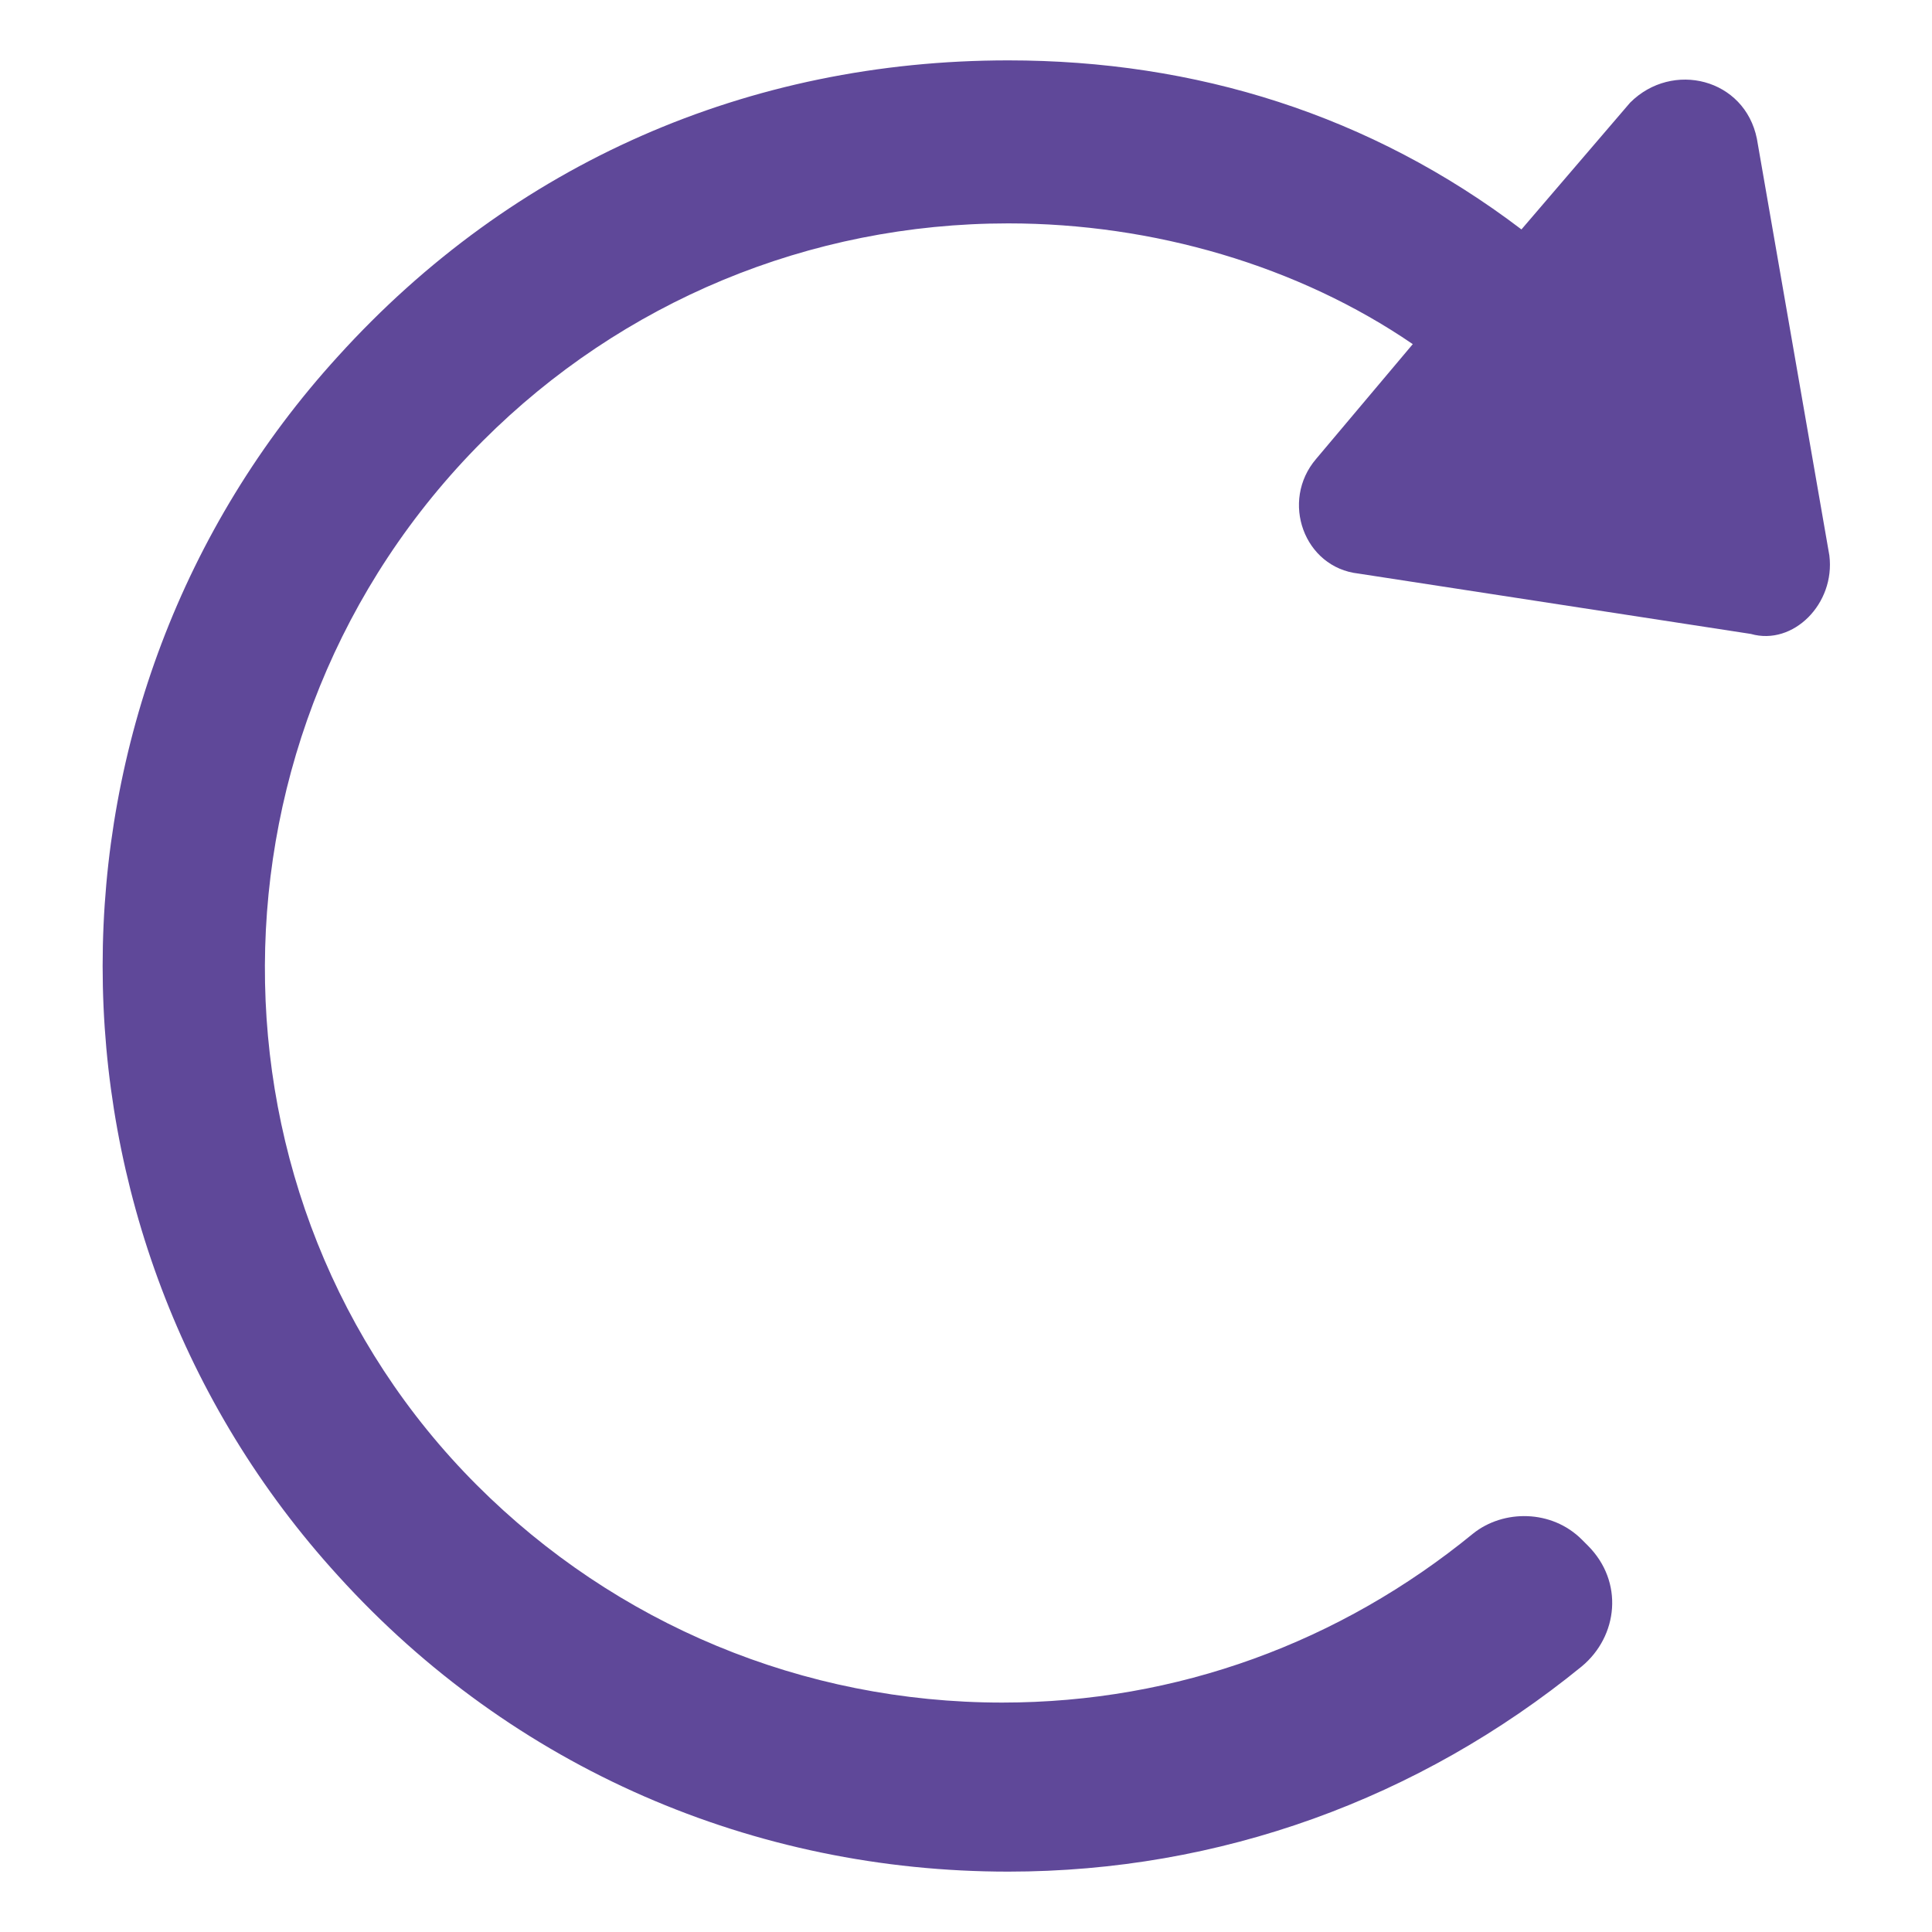
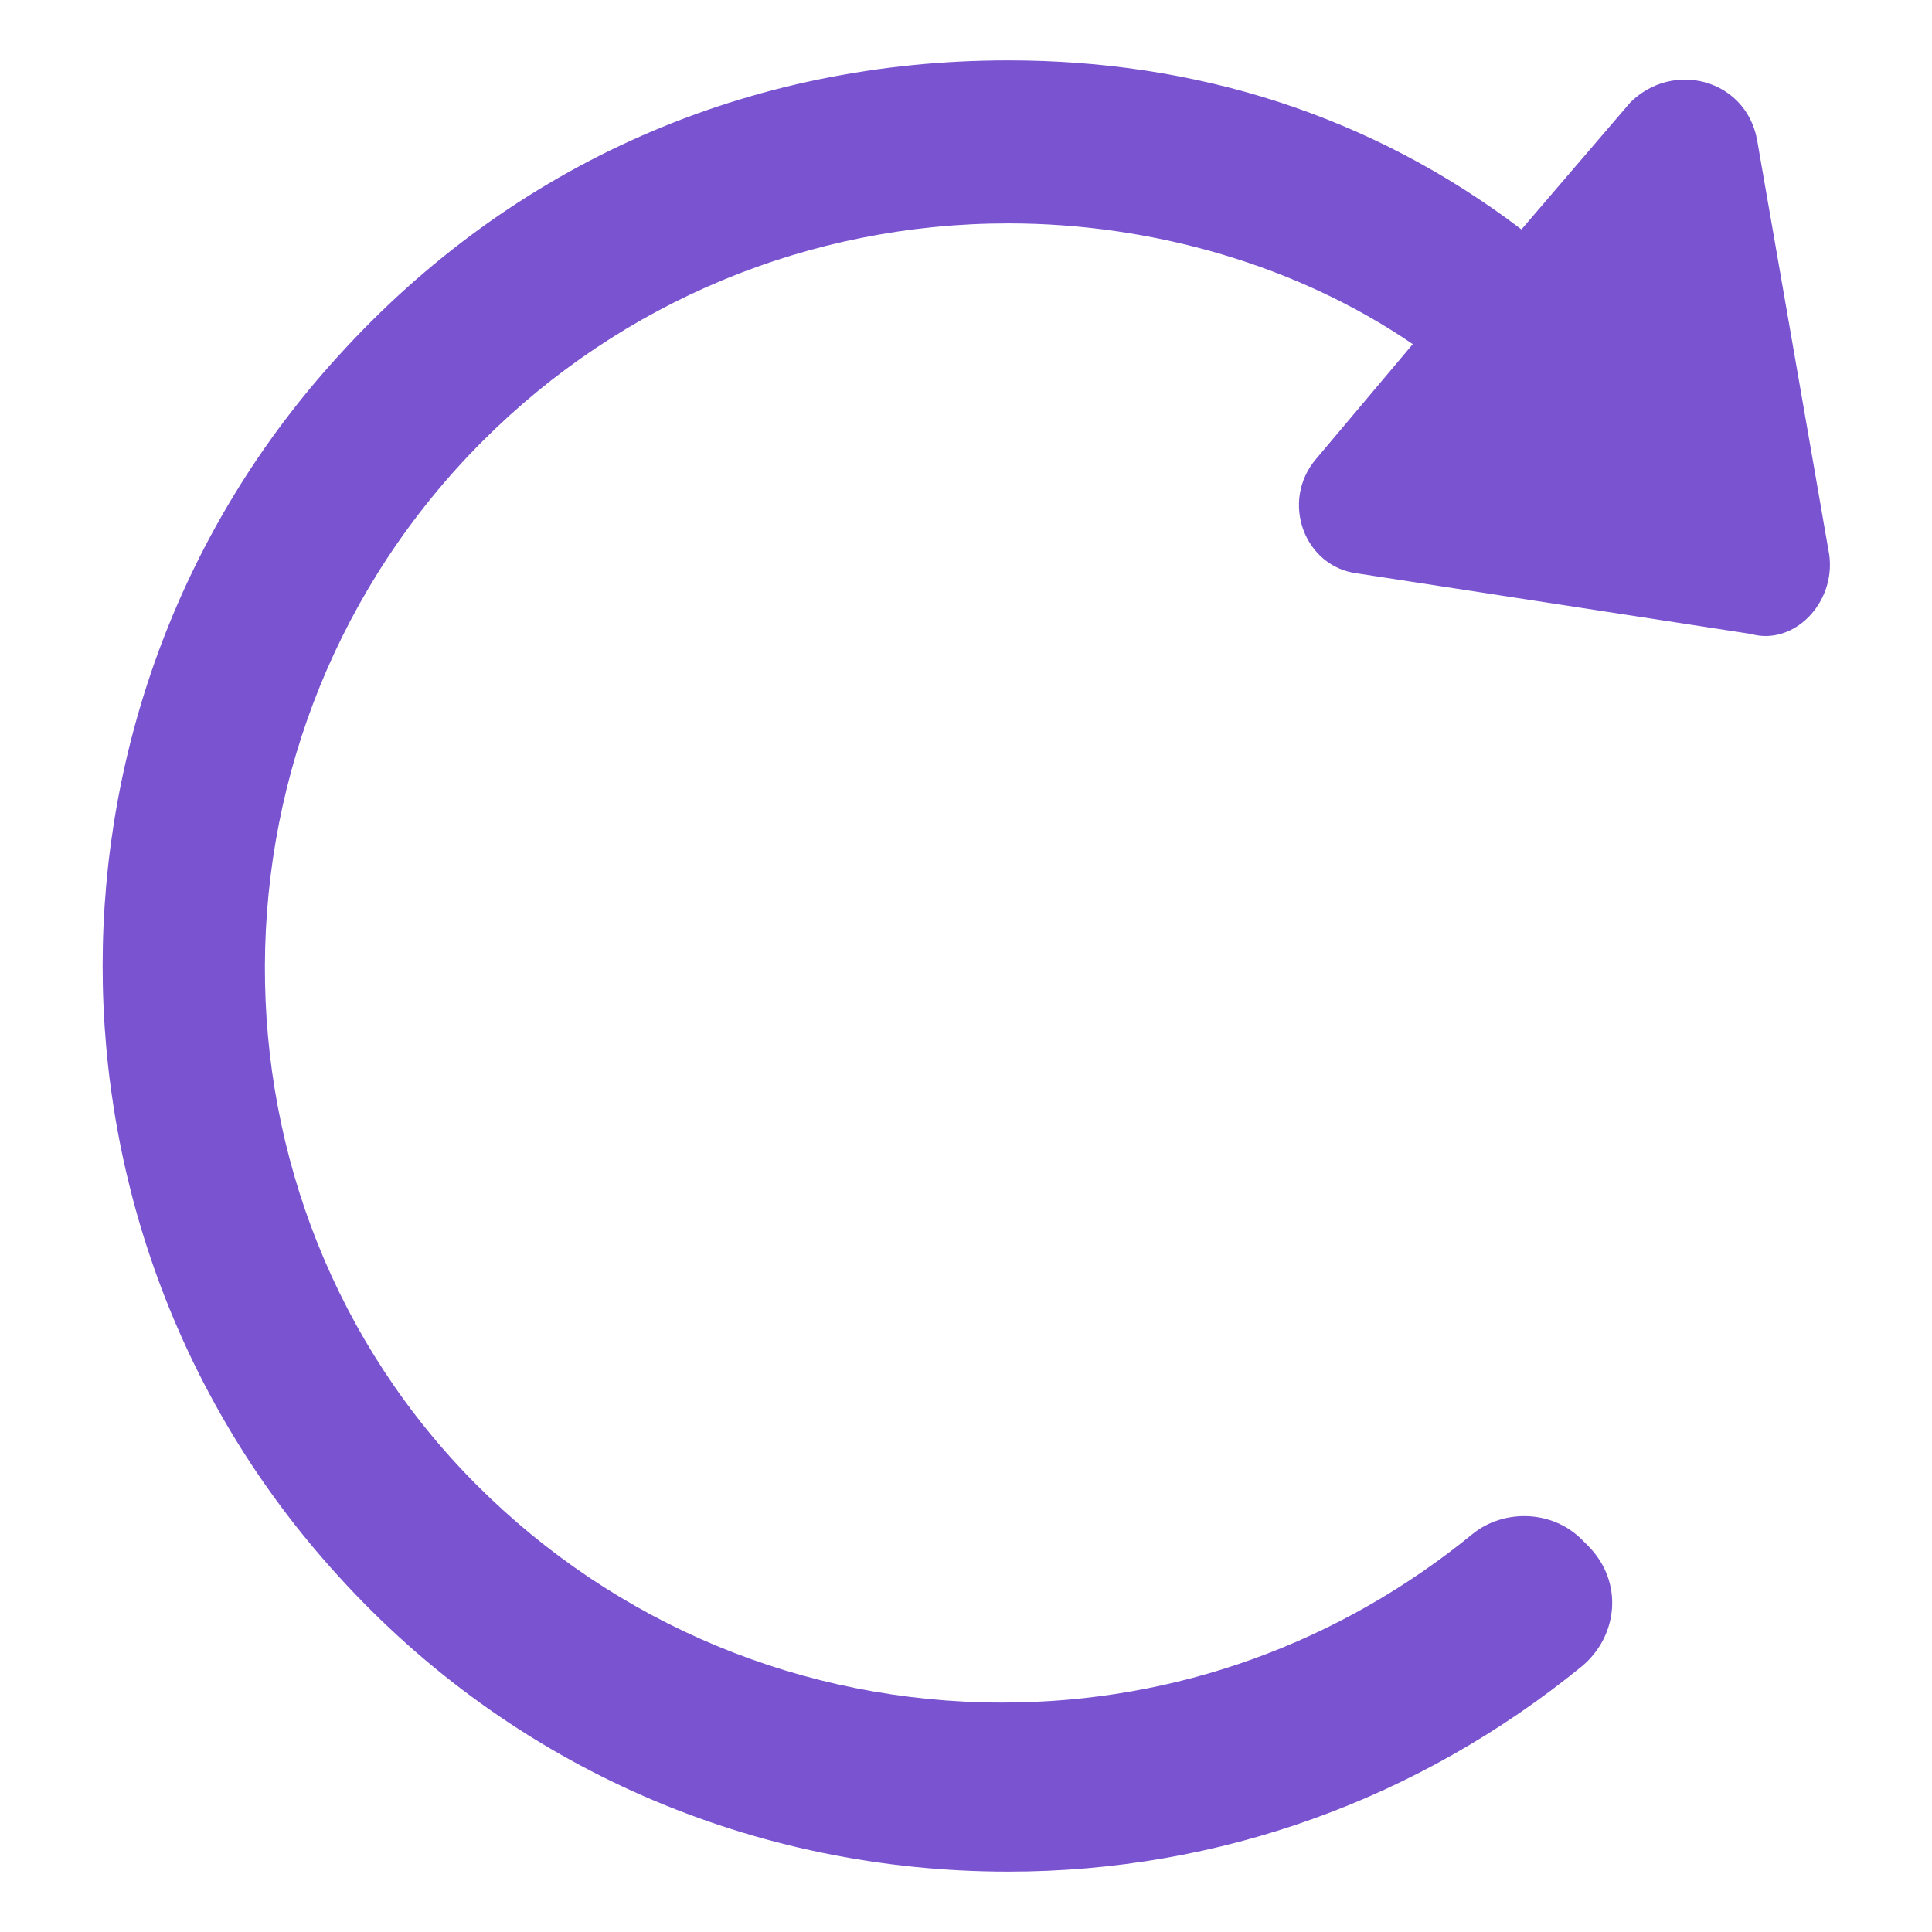
<svg xmlns="http://www.w3.org/2000/svg" version="1.1" id="Layer_1" x="0px" y="0px" viewBox="0 0 32 32" enable-background="new 0 0 32 32" xml:space="preserve">
  <g>
-     <path fill="#5f4899" d="M30.3,9.2l-1.2-6.9c-0.2-1-1.4-1.3-2.1-0.6l-1.8,2.1C22.7,1.9,19.8,1,16.7,1C12.4,1,8.5,2.7,5.6,5.9   c-5.2,5.7-5.2,14.5,0,20.2c2.9,3.2,6.9,4.9,11.1,4.9c3.5,0,6.8-1.2,9.5-3.4c0.6-0.5,0.7-1.4,0.1-2l-0.1-0.1   c-0.5-0.5-1.3-0.5-1.8-0.1c-2.2,1.8-4.9,2.8-7.8,2.8c-3.3,0-6.4-1.3-8.7-3.6C3.2,19.9,3.2,12.1,8,7.3c2.3-2.3,5.4-3.6,8.7-3.6   c2.4,0,4.8,0.7,6.7,2l-1.6,1.9c-0.6,0.7-0.2,1.8,0.7,1.9l6.5,1C29.7,10.7,30.4,10,30.3,9.2z" />
+     <path fill="#7953d0" d="M30.3,9.2l-1.2-6.9c-0.2-1-1.4-1.3-2.1-0.6l-1.8,2.1C22.7,1.9,19.8,1,16.7,1C12.4,1,8.5,2.7,5.6,5.9   c-5.2,5.7-5.2,14.5,0,20.2c2.9,3.2,6.9,4.9,11.1,4.9c3.5,0,6.8-1.2,9.5-3.4c0.6-0.5,0.7-1.4,0.1-2l-0.1-0.1   c-0.5-0.5-1.3-0.5-1.8-0.1c-2.2,1.8-4.9,2.8-7.8,2.8c-3.3,0-6.4-1.3-8.7-3.6C3.2,19.9,3.2,12.1,8,7.3c2.3-2.3,5.4-3.6,8.7-3.6   c2.4,0,4.8,0.7,6.7,2l-1.6,1.9c-0.6,0.7-0.2,1.8,0.7,1.9l6.5,1C29.7,10.7,30.4,10,30.3,9.2z" />
  </g>
</svg>
